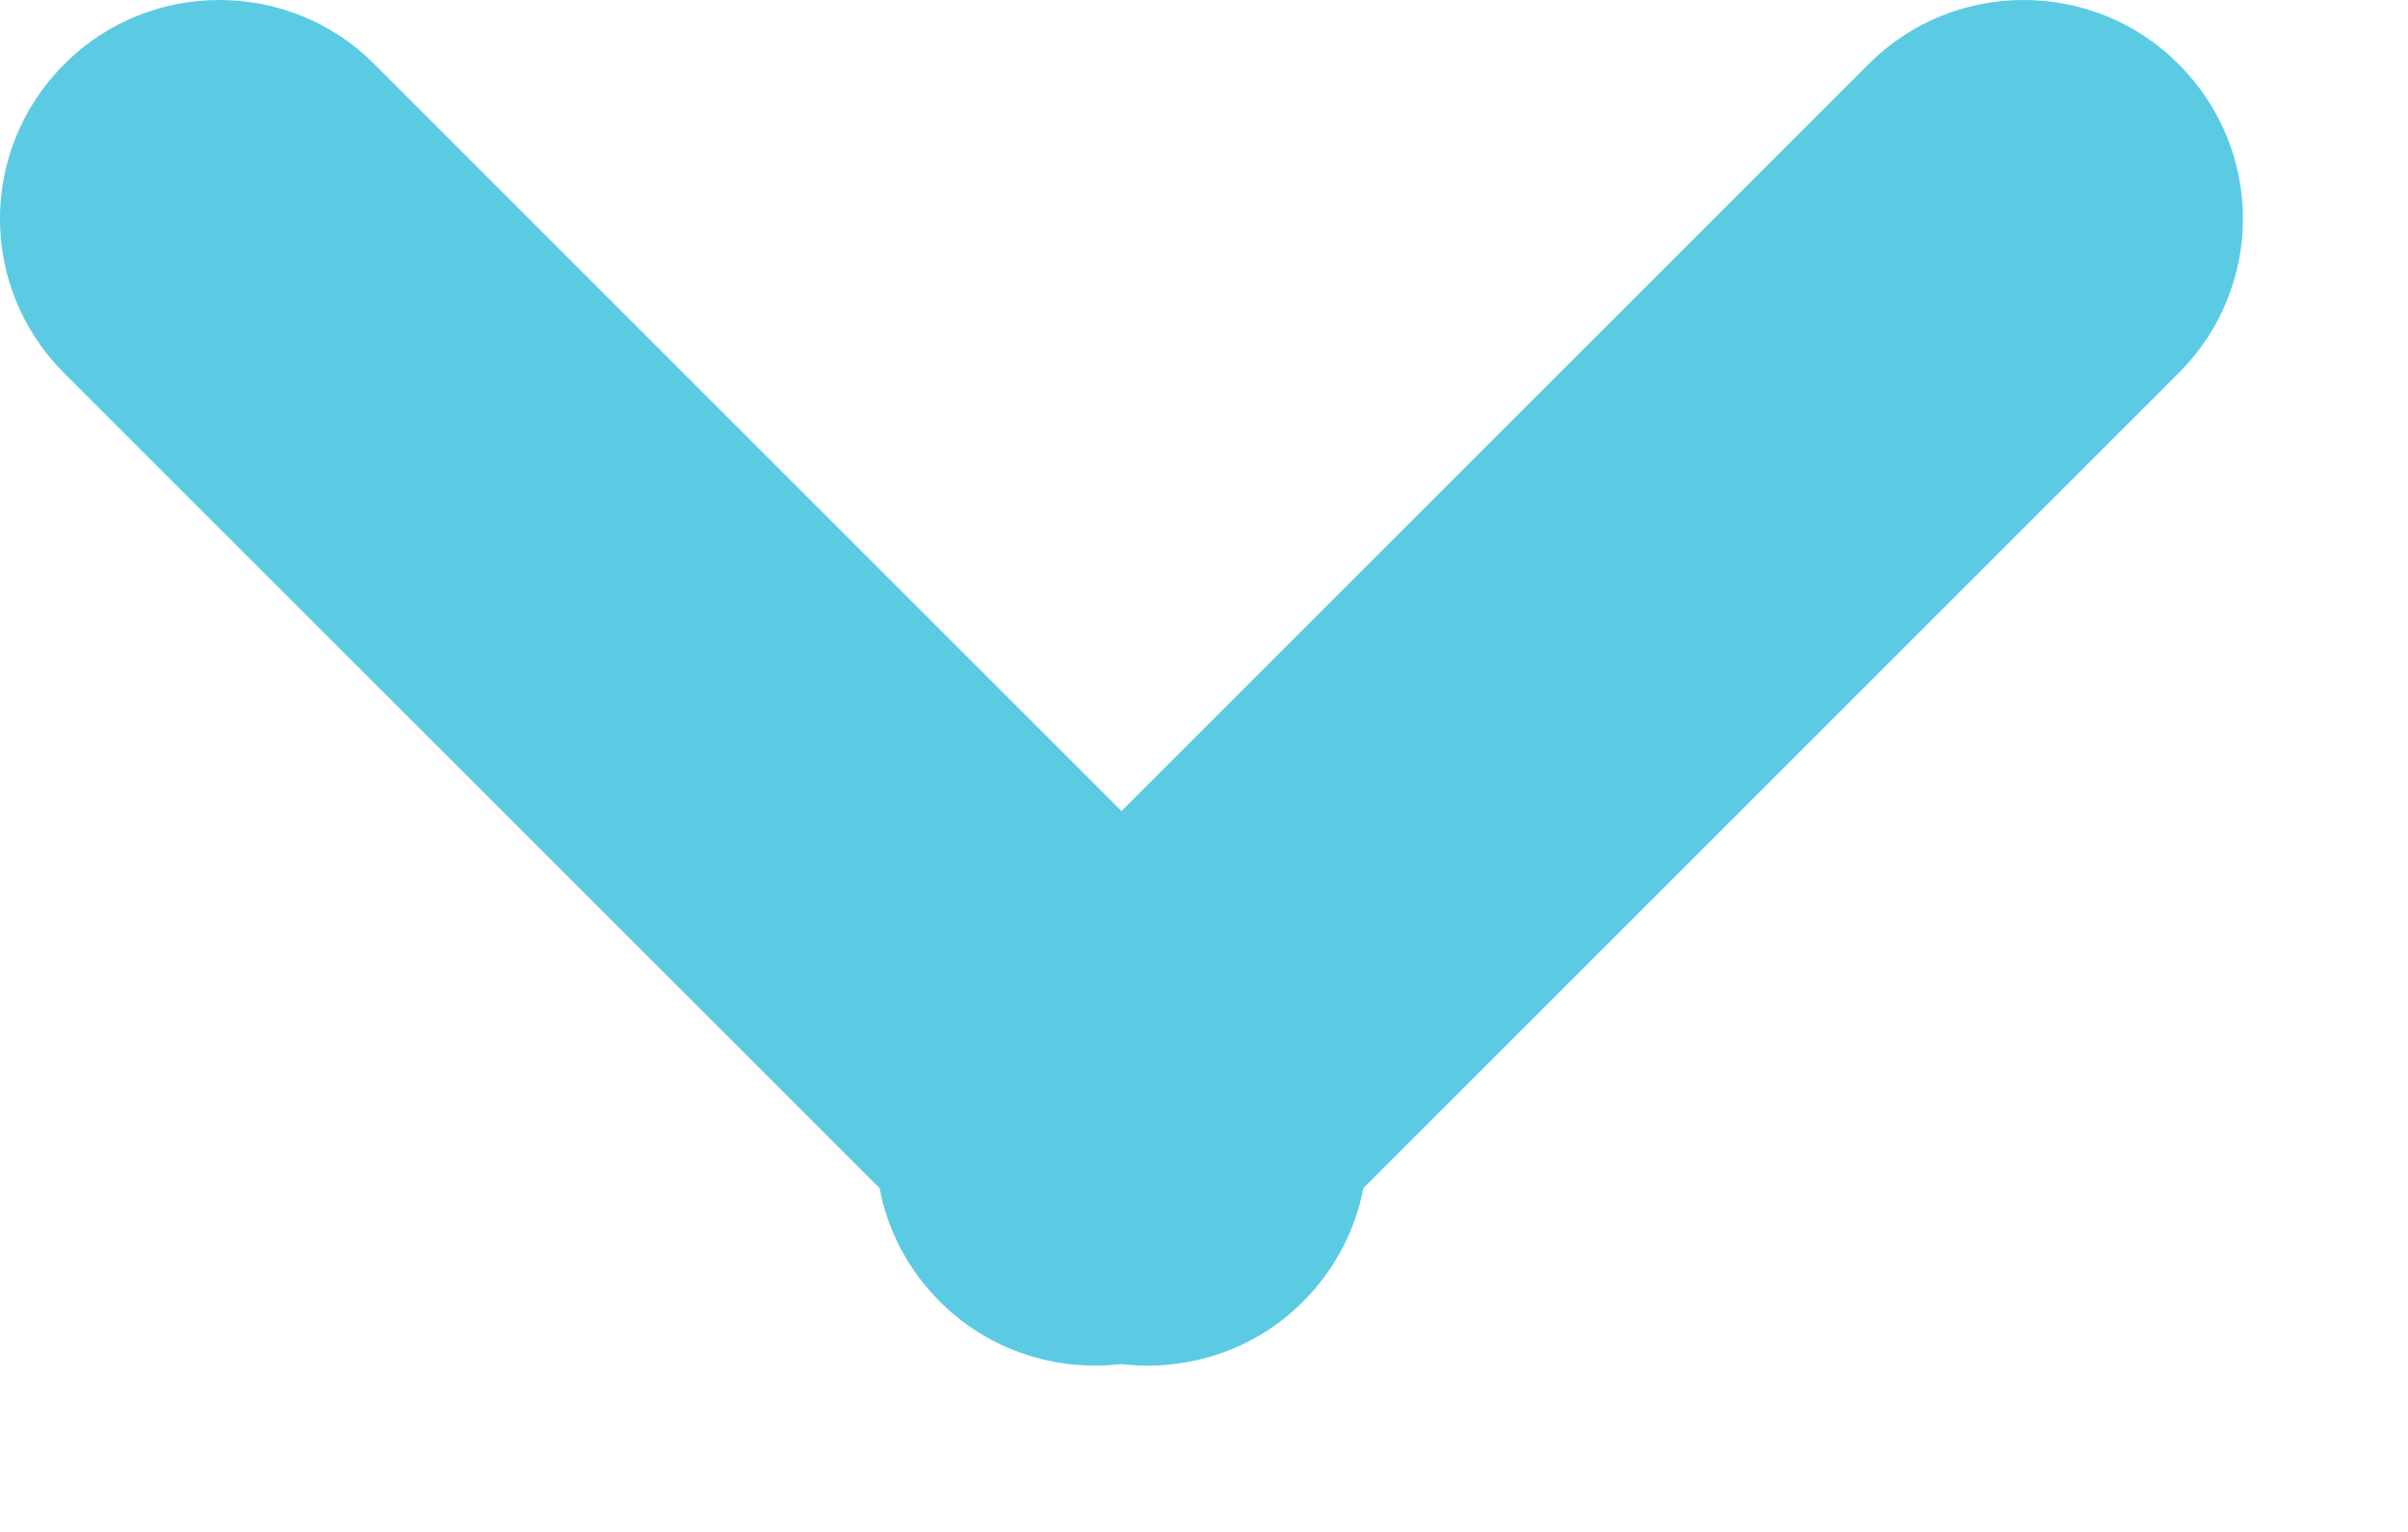
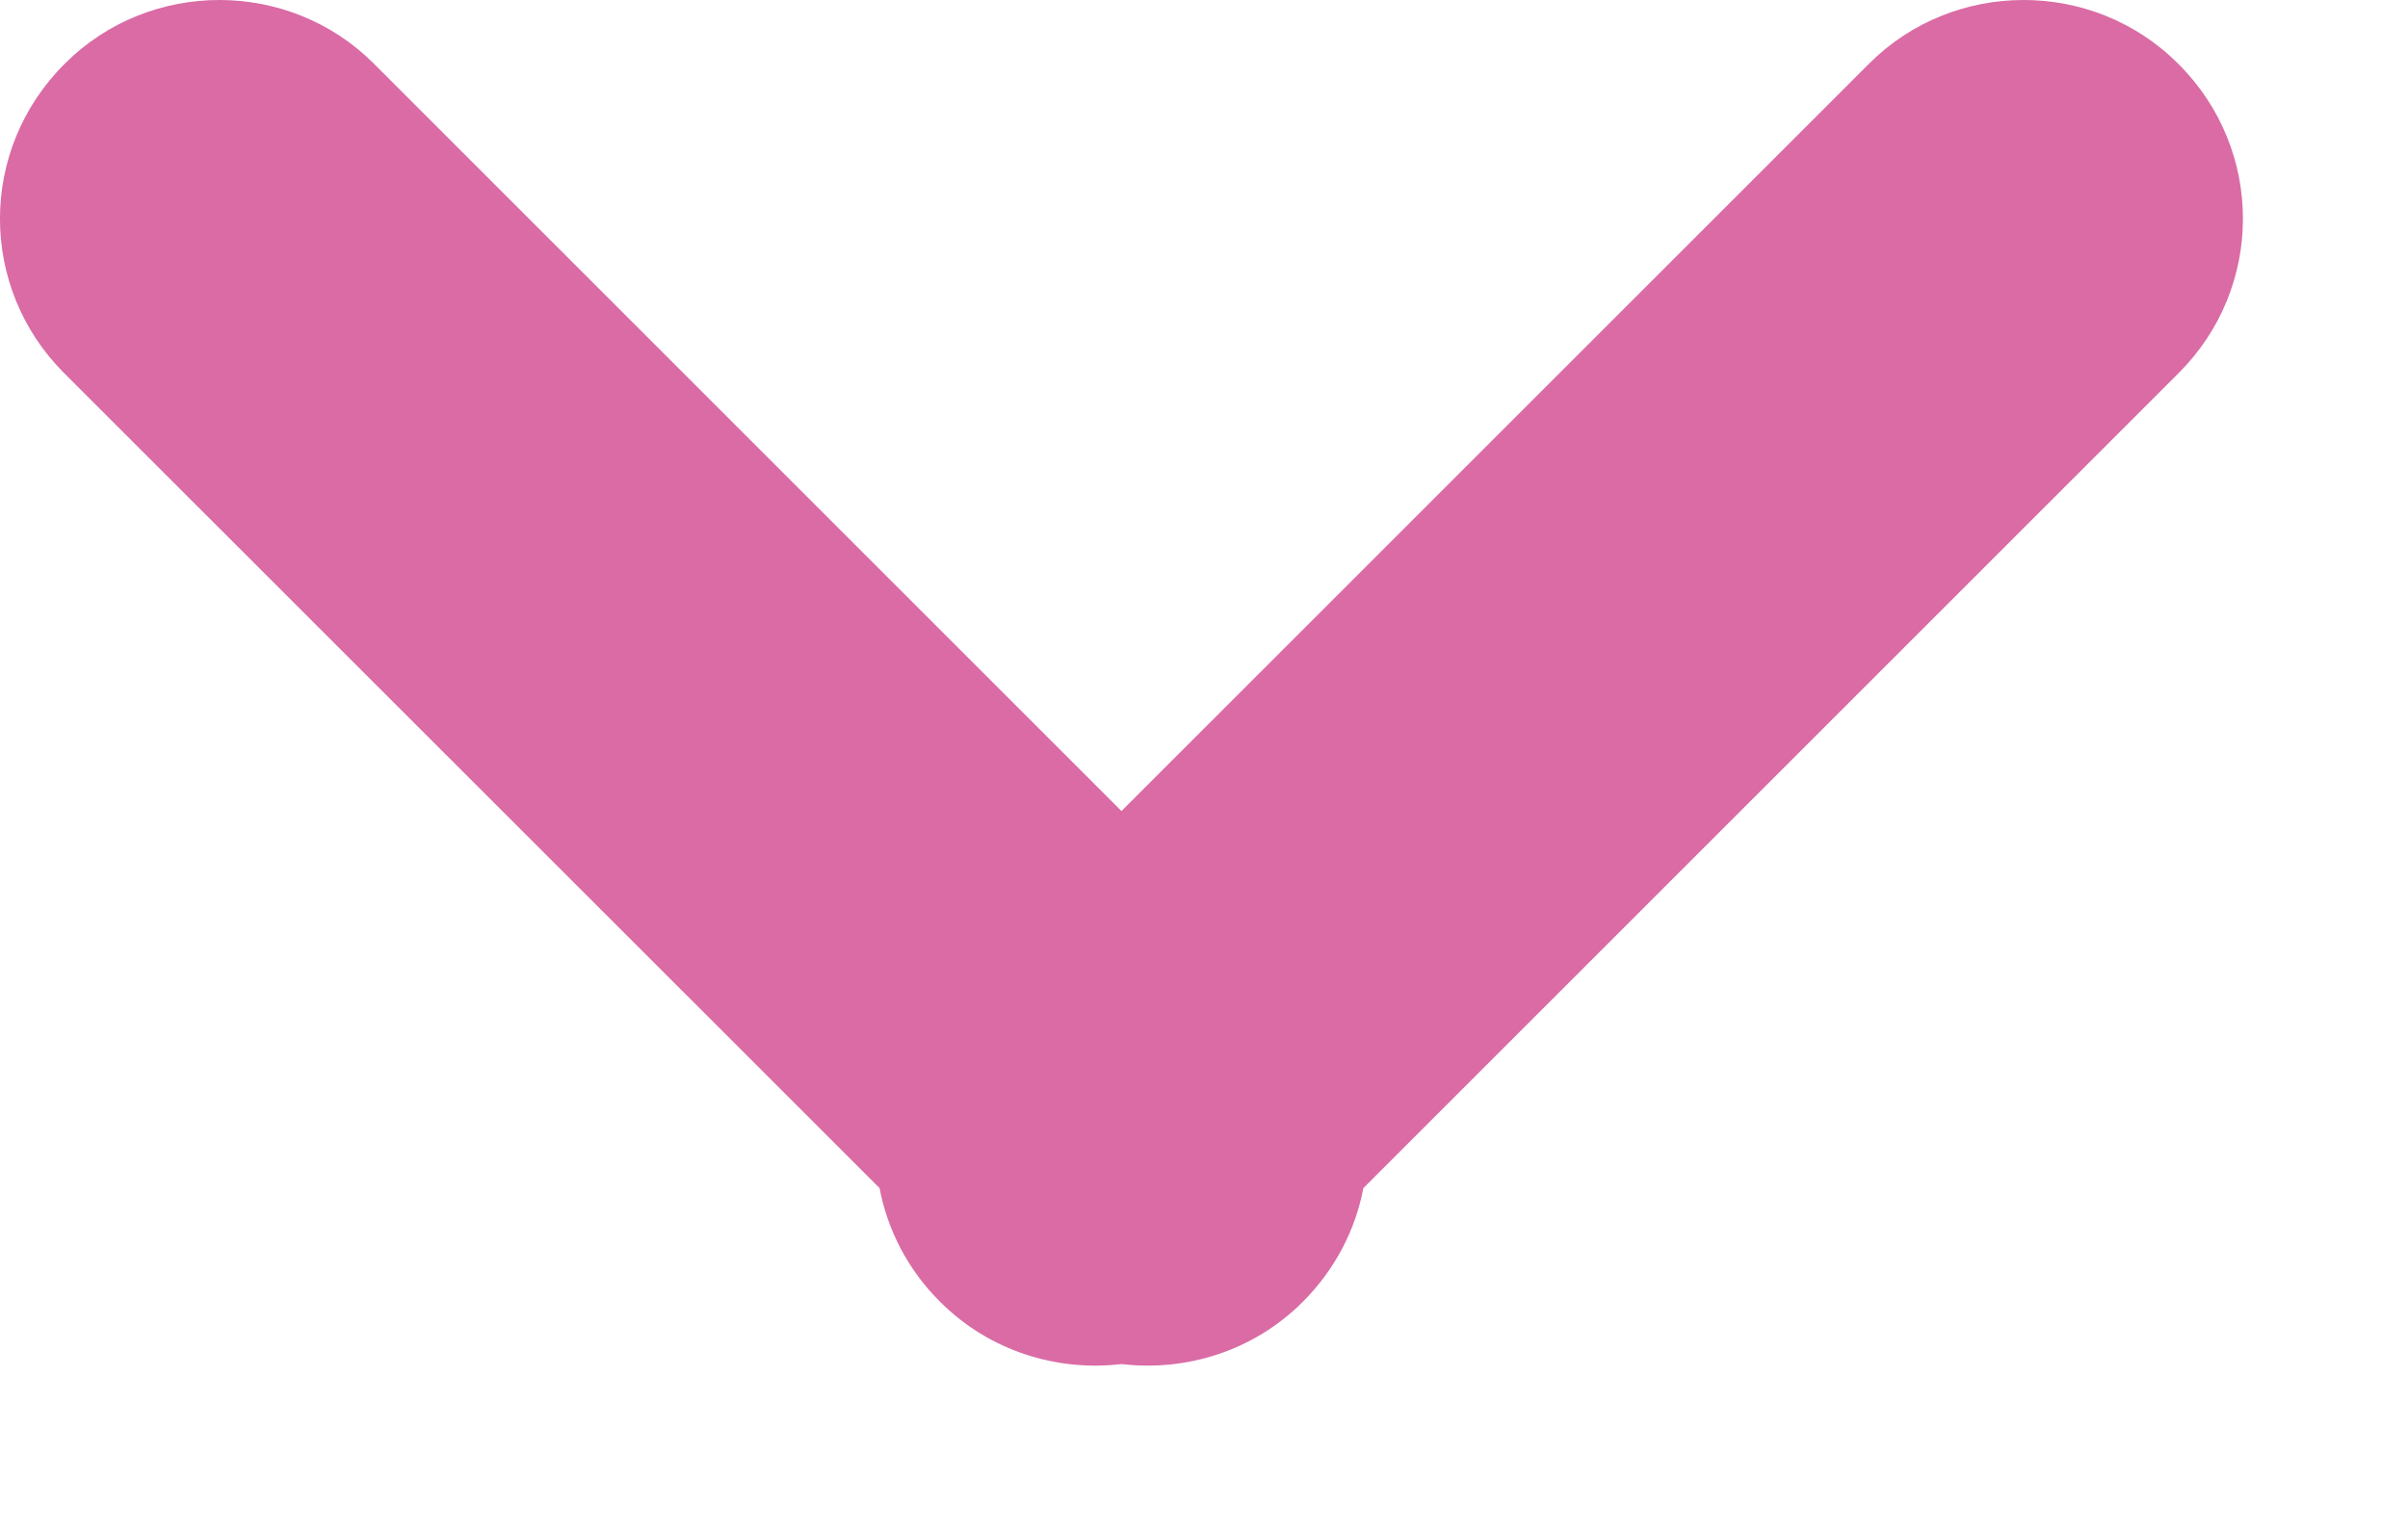
<svg xmlns="http://www.w3.org/2000/svg" width="11px" height="7px" viewBox="0 0 11 7" version="1.1">
  <defs />
  <g id="Symbols" stroke="none" stroke-width="1" fill="none" fill-rule="evenodd">
-     <g id="Desktop---Main-Menu" transform="translate(-874, -36)" fill="#5BCBE3">
-       <g id="Capitalize" transform="translate(276, 22)">
-         <path d="M603.123,17.706 L599.707,14.29 C599.322,13.905 598.685,13.901 598.295,14.292 C597.901,14.685 597.903,15.314 598.292,15.704 L602.018,19.429 C602.054,19.619 602.146,19.801 602.295,19.949 C602.52,20.174 602.829,20.268 603.123,20.233 C603.417,20.268 603.726,20.174 603.951,19.949 C604.099,19.801 604.192,19.619 604.228,19.429 L607.953,15.704 C608.343,15.314 608.345,14.685 607.951,14.292 C607.561,13.901 606.924,13.905 606.539,14.29 L603.123,17.706 Z" id="Combined-Shape-Copy-2" />
+     <g id="Desktop---Main-Menu" transform="translate(-610, -32)" fill="#DA6BA5">
+       <g id="Menu/Arrow/Down" transform="translate(610, 32)">
+         <path d="M5.123,3.706 L1.707,0.29 C1.322,-0.095 0.685,-0.099 0.295,0.292 C-0.099,0.685 -0.097,1.314 0.292,1.704 L4.018,5.429 C4.054,5.619 4.146,5.801 4.295,5.949 C4.52,6.174 4.829,6.268 5.123,6.233 C5.417,6.268 5.726,6.174 5.951,5.949 C6.099,5.801 6.192,5.619 6.228,5.429 L9.953,1.704 C10.343,1.314 10.345,0.685 9.951,0.292 C9.561,-0.099 8.924,-0.095 8.539,0.29 L5.123,3.706 Z" id="Combined-Shape-Copy-2" />
      </g>
    </g>
  </g>
</svg>
